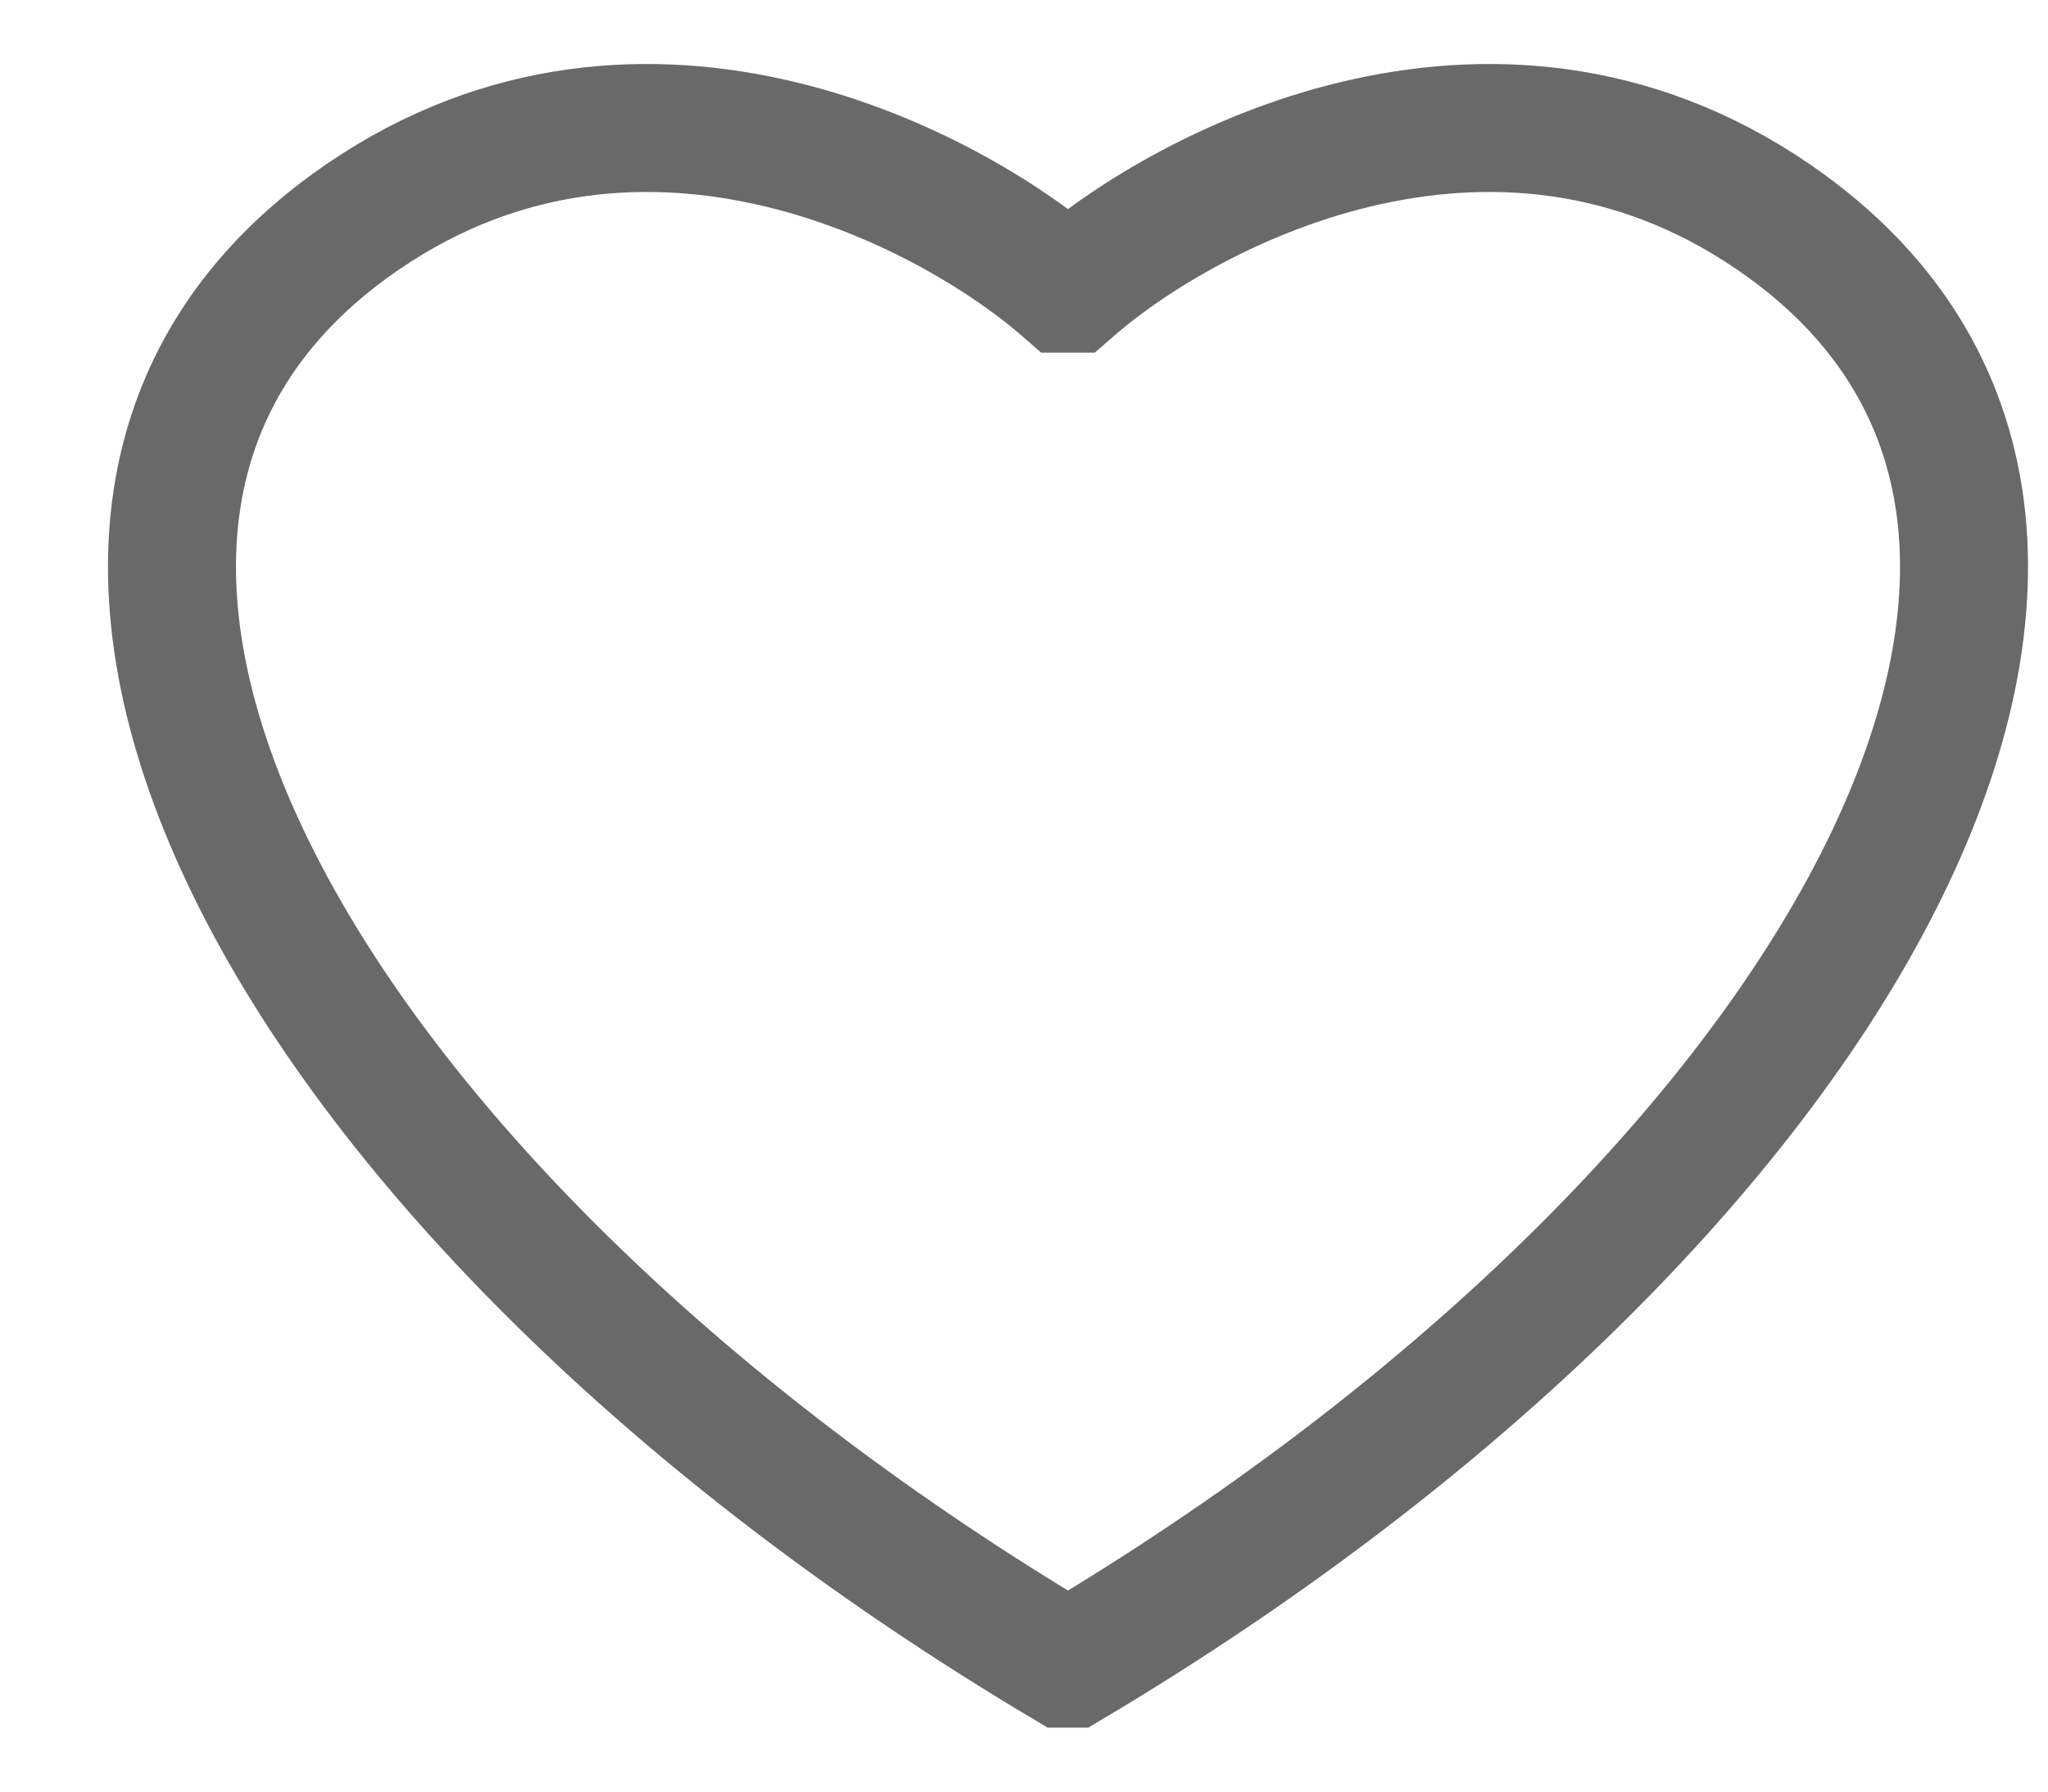
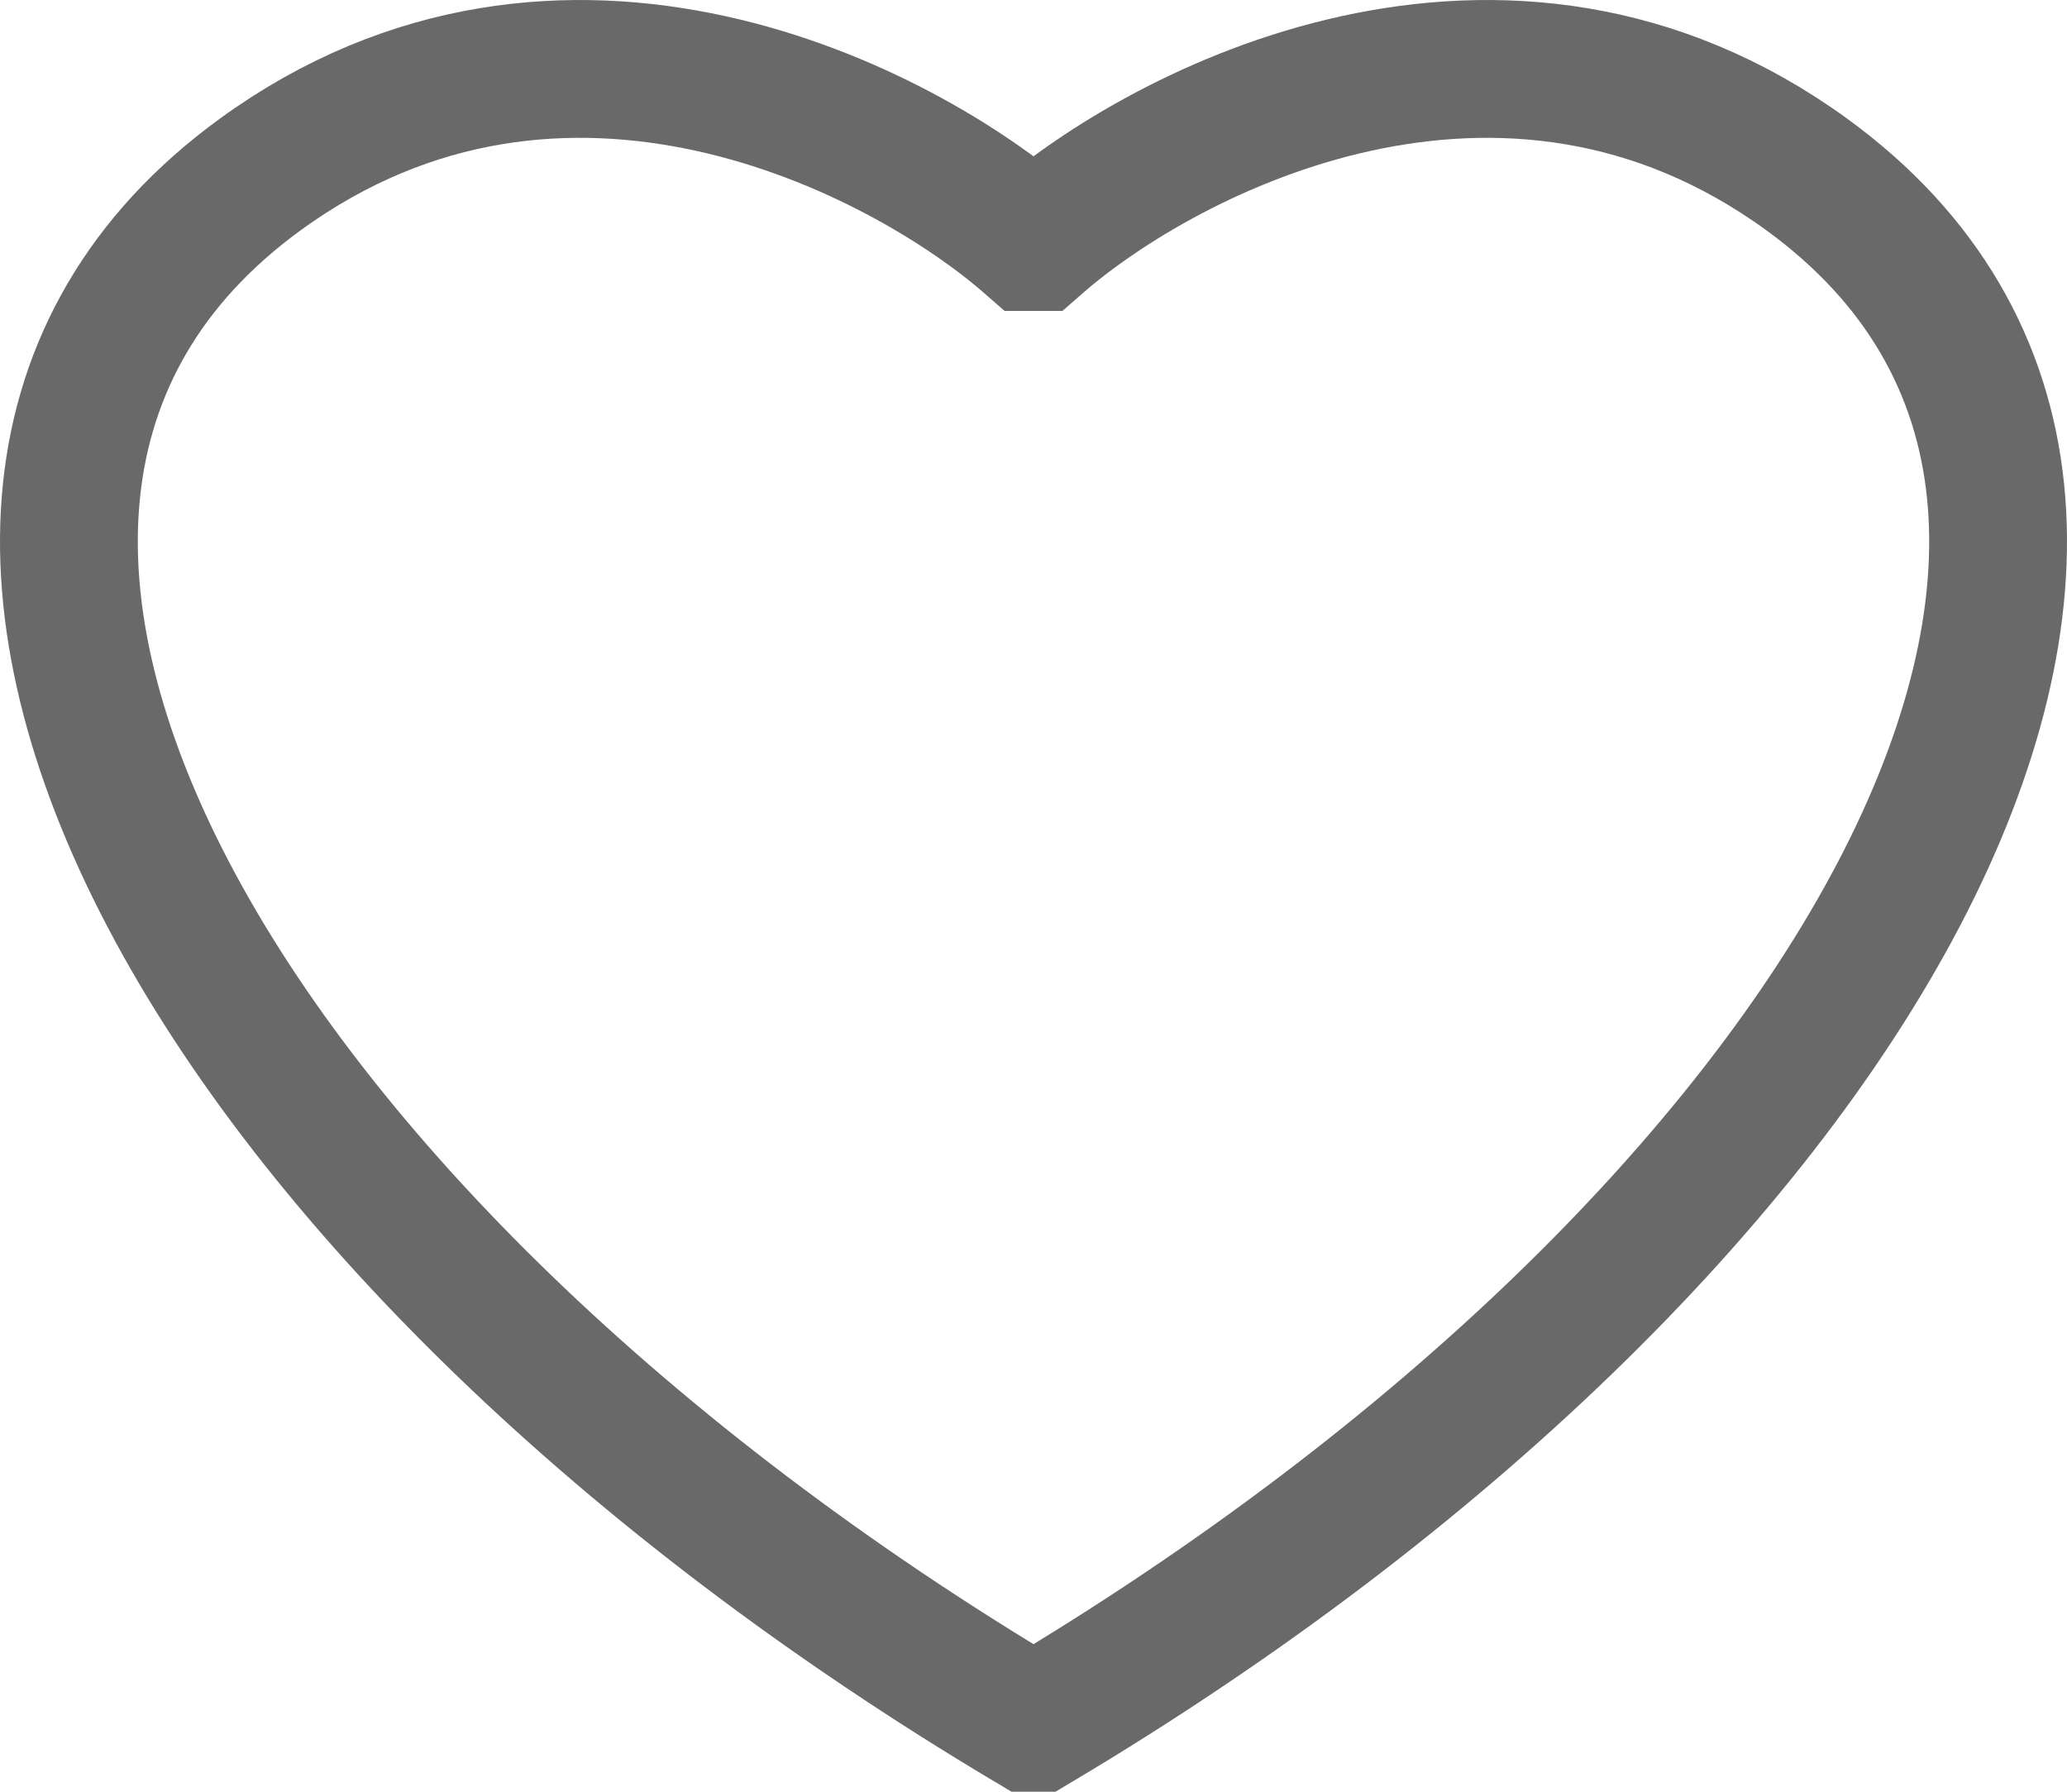
- <svg xmlns="http://www.w3.org/2000/svg" width="16" height="14" viewBox="0 0 16 14" fill="none">
-   <path d="M8.344 2.256H8.365C9.297 1.442 11.756 0.166 13.957 1.767C17.311 4.209 14.246 9.5 8.365 13H8.344M8.344 2.256H8.322C7.39 1.442 4.931 0.166 2.731 1.767C-0.624 4.209 2.442 9.5 8.322 13H8.344" stroke="#696969" />
+ <svg xmlns="http://www.w3.org/2000/svg" width="15" height="13" viewBox="0 0 15 13" fill="none">
+   <path d="M7.522 12.5C13.402 9 16.467 3.709 13.113 1.267C10.912 -0.334 8.453 0.942 7.522 1.756H7.5H7.5H7.478C6.547 0.942 4.087 -0.334 1.887 1.267C-1.467 3.709 1.598 9 7.478 12.5H7.5H7.5H7.522Z" stroke="#696969" />
</svg>
